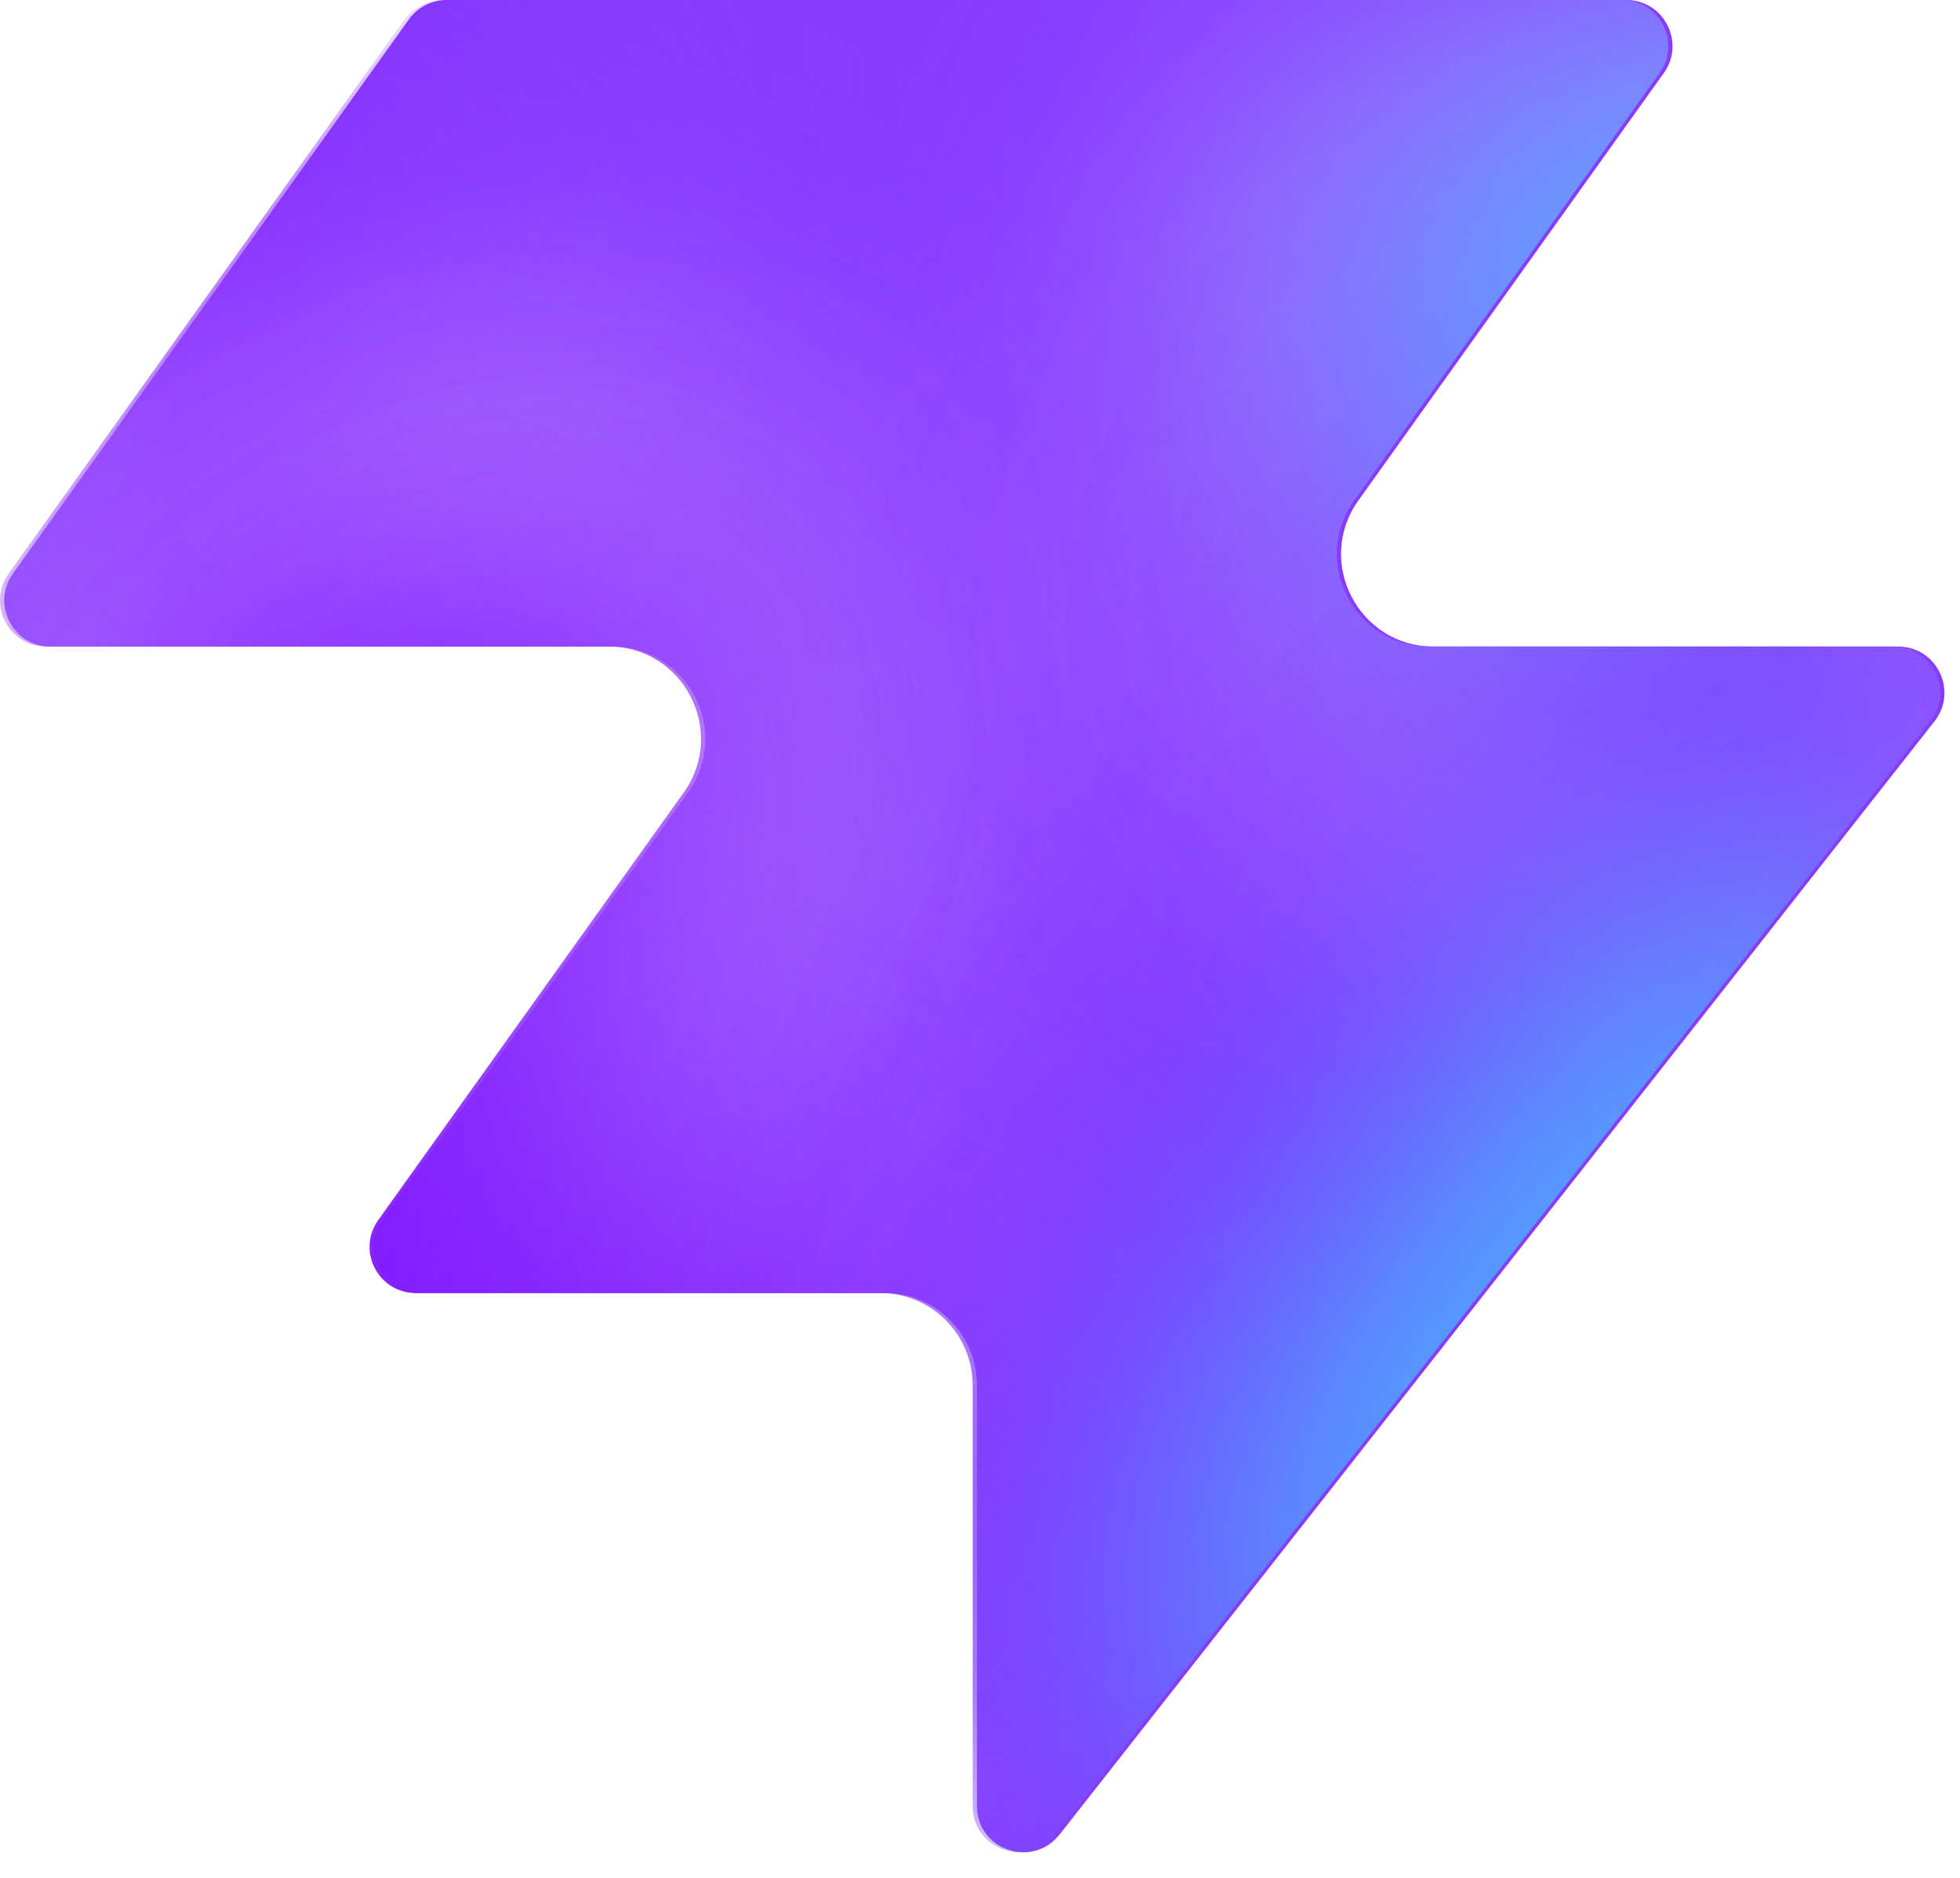
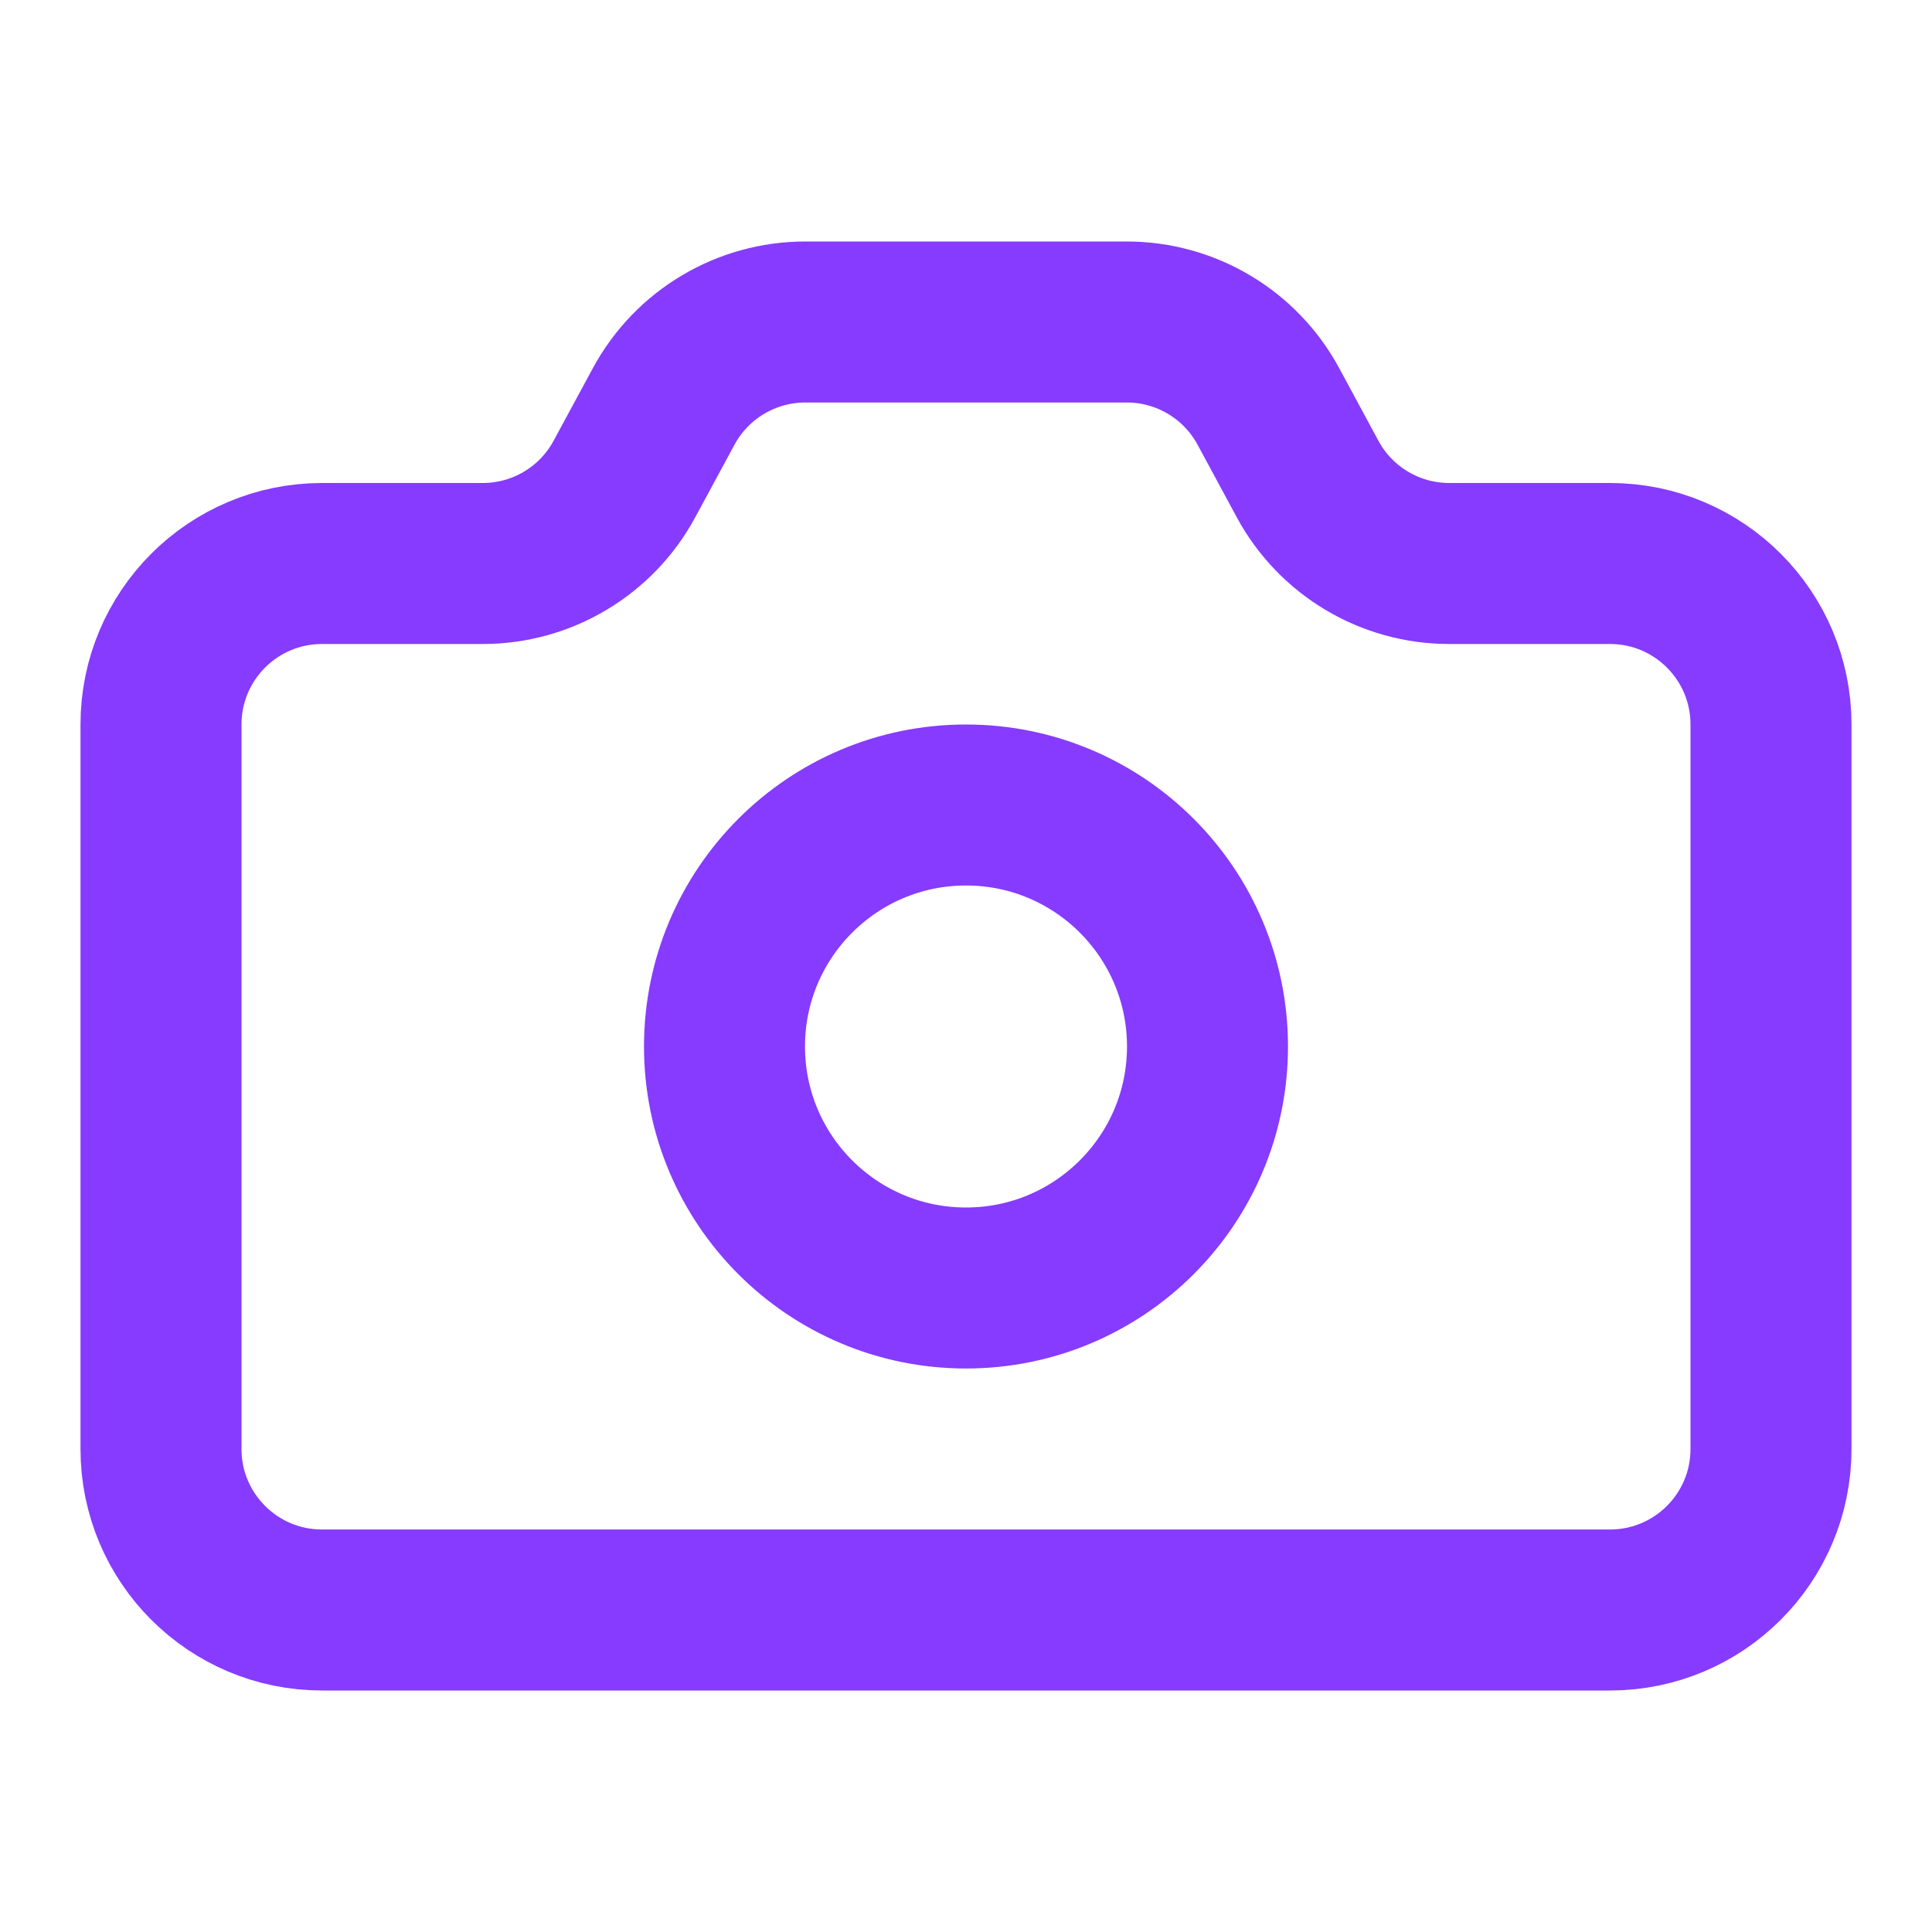
- <svg xmlns="http://www.w3.org/2000/svg" width="48" height="46" fill="none" viewBox="0 0 48 46">
-   <path fill="#863bff" d="M25.946 44.938c-.664.845-2.021.375-2.021-.698V33.937a2.26 2.26 0 0 0-2.262-2.262H10.287c-.92 0-1.456-1.04-.92-1.788l7.48-10.471c1.07-1.497 0-3.578-1.842-3.578H1.237c-.92 0-1.456-1.04-.92-1.788L10.013.474c.214-.297.556-.474.92-.474h28.894c.92 0 1.456 1.04.92 1.788l-7.48 10.471c-1.07 1.498 0 3.579 1.842 3.579h11.377c.943 0 1.473 1.088.89 1.83L25.947 44.94z" style="fill:#863bff;fill:color(display-p3 .525 .23 1);fill-opacity:1" />
-   <mask id="a" width="48" height="46" x="0" y="0" maskUnits="userSpaceOnUse" style="mask-type:alpha">
-     <path fill="#000" d="M25.842 44.938c-.664.844-2.021.375-2.021-.698V33.937a2.26 2.26 0 0 0-2.262-2.262H10.183c-.92 0-1.456-1.04-.92-1.788l7.48-10.471c1.07-1.498 0-3.579-1.842-3.579H1.133c-.92 0-1.456-1.04-.92-1.787L9.91.473c.214-.297.556-.474.92-.474h28.894c.92 0 1.456 1.04.92 1.788l-7.48 10.471c-1.07 1.498 0 3.578 1.842 3.578h11.377c.943 0 1.473 1.088.89 1.832L25.843 44.94z" style="fill:#000;fill-opacity:1" />
-   </mask>
-   <g mask="url(#a)">
-     <g filter="url(#b)">
-       <ellipse cx="5.508" cy="14.704" fill="#ede6ff" rx="5.508" ry="14.704" style="fill:#ede6ff;fill:color(display-p3 .927 .903 1);fill-opacity:1" transform="matrix(.00324 1 1 -.00324 -4.47 31.516)" />
-     </g>
-     <g filter="url(#c)">
-       <ellipse cx="10.399" cy="29.851" fill="#ede6ff" rx="10.399" ry="29.851" style="fill:#ede6ff;fill:color(display-p3 .927 .903 1);fill-opacity:1" transform="matrix(.00324 1 1 -.00324 -39.328 7.883)" />
-     </g>
-     <g filter="url(#d)">
-       <ellipse cx="5.508" cy="30.487" fill="#7e14ff" rx="5.508" ry="30.487" style="fill:#7e14ff;fill:color(display-p3 .492 .077 1);fill-opacity:1" transform="rotate(89.814 -25.913 -14.639)scale(1 -1)" />
-     </g>
-     <g filter="url(#e)">
-       <ellipse cx="5.508" cy="30.599" fill="#7e14ff" rx="5.508" ry="30.599" style="fill:#7e14ff;fill:color(display-p3 .492 .077 1);fill-opacity:1" transform="rotate(89.814 -32.644 -3.334)scale(1 -1)" />
-     </g>
-     <g filter="url(#f)">
-       <ellipse cx="5.508" cy="30.599" fill="#7e14ff" rx="5.508" ry="30.599" style="fill:#7e14ff;fill:color(display-p3 .492 .077 1);fill-opacity:1" transform="matrix(.00324 1 1 -.00324 -34.34 30.47)" />
-     </g>
-     <g filter="url(#g)">
-       <ellipse cx="14.072" cy="22.078" fill="#ede6ff" rx="14.072" ry="22.078" style="fill:#ede6ff;fill:color(display-p3 .927 .903 1);fill-opacity:1" transform="rotate(93.35 24.506 48.493)scale(-1 1)" />
-     </g>
-     <g filter="url(#h)">
-       <ellipse cx="3.47" cy="21.501" fill="#7e14ff" rx="3.47" ry="21.501" style="fill:#7e14ff;fill:color(display-p3 .492 .077 1);fill-opacity:1" transform="rotate(89.009 28.708 47.59)scale(-1 1)" />
-     </g>
-     <g filter="url(#i)">
-       <ellipse cx="3.47" cy="21.501" fill="#7e14ff" rx="3.47" ry="21.501" style="fill:#7e14ff;fill:color(display-p3 .492 .077 1);fill-opacity:1" transform="rotate(89.009 28.708 47.59)scale(-1 1)" />
-     </g>
-     <g filter="url(#j)">
-       <ellipse cx=".387" cy="8.972" fill="#7e14ff" rx="4.407" ry="29.108" style="fill:#7e14ff;fill:color(display-p3 .492 .077 1);fill-opacity:1" transform="rotate(39.51 .387 8.972)" />
-     </g>
-     <g filter="url(#k)">
-       <ellipse cx="47.523" cy="-6.092" fill="#7e14ff" rx="4.407" ry="29.108" style="fill:#7e14ff;fill:color(display-p3 .492 .077 1);fill-opacity:1" transform="rotate(37.892 47.523 -6.092)" />
-     </g>
-     <g filter="url(#l)">
-       <ellipse cx="41.412" cy="6.333" fill="#47bfff" rx="5.971" ry="9.665" style="fill:#47bfff;fill:color(display-p3 .28 .748 1);fill-opacity:1" transform="rotate(37.892 41.412 6.333)" />
-     </g>
-     <g filter="url(#m)">
-       <ellipse cx="-1.879" cy="38.332" fill="#7e14ff" rx="4.407" ry="29.108" style="fill:#7e14ff;fill:color(display-p3 .492 .077 1);fill-opacity:1" transform="rotate(37.892 -1.88 38.332)" />
-     </g>
-     <g filter="url(#n)">
-       <ellipse cx="-1.879" cy="38.332" fill="#7e14ff" rx="4.407" ry="29.108" style="fill:#7e14ff;fill:color(display-p3 .492 .077 1);fill-opacity:1" transform="rotate(37.892 -1.88 38.332)" />
-     </g>
-     <g filter="url(#o)">
-       <ellipse cx="35.651" cy="29.907" fill="#7e14ff" rx="4.407" ry="29.108" style="fill:#7e14ff;fill:color(display-p3 .492 .077 1);fill-opacity:1" transform="rotate(37.892 35.651 29.907)" />
-     </g>
-     <g filter="url(#p)">
-       <ellipse cx="38.418" cy="32.4" fill="#47bfff" rx="5.971" ry="15.297" style="fill:#47bfff;fill:color(display-p3 .28 .748 1);fill-opacity:1" transform="rotate(37.892 38.418 32.4)" />
-     </g>
-   </g>
-   <defs>
-     <filter id="b" width="60.045" height="41.654" x="-19.77" y="16.149" color-interpolation-filters="sRGB" filterUnits="userSpaceOnUse">
-       <feFlood flood-opacity="0" result="BackgroundImageFix" />
-       <feBlend in="SourceGraphic" in2="BackgroundImageFix" result="shape" />
-       <feGaussianBlur result="effect1_foregroundBlur_2002_17158" stdDeviation="7.659" />
-     </filter>
-     <filter id="c" width="90.34" height="51.437" x="-54.613" y="-7.533" color-interpolation-filters="sRGB" filterUnits="userSpaceOnUse">
-       <feFlood flood-opacity="0" result="BackgroundImageFix" />
-       <feBlend in="SourceGraphic" in2="BackgroundImageFix" result="shape" />
-       <feGaussianBlur result="effect1_foregroundBlur_2002_17158" stdDeviation="7.659" />
-     </filter>
-     <filter id="d" width="79.355" height="29.4" x="-49.64" y="2.03" color-interpolation-filters="sRGB" filterUnits="userSpaceOnUse">
-       <feFlood flood-opacity="0" result="BackgroundImageFix" />
-       <feBlend in="SourceGraphic" in2="BackgroundImageFix" result="shape" />
-       <feGaussianBlur result="effect1_foregroundBlur_2002_17158" stdDeviation="4.596" />
-     </filter>
-     <filter id="e" width="79.579" height="29.4" x="-45.045" y="20.029" color-interpolation-filters="sRGB" filterUnits="userSpaceOnUse">
-       <feFlood flood-opacity="0" result="BackgroundImageFix" />
-       <feBlend in="SourceGraphic" in2="BackgroundImageFix" result="shape" />
-       <feGaussianBlur result="effect1_foregroundBlur_2002_17158" stdDeviation="4.596" />
-     </filter>
-     <filter id="f" width="79.579" height="29.4" x="-43.513" y="21.178" color-interpolation-filters="sRGB" filterUnits="userSpaceOnUse">
-       <feFlood flood-opacity="0" result="BackgroundImageFix" />
-       <feBlend in="SourceGraphic" in2="BackgroundImageFix" result="shape" />
-       <feGaussianBlur result="effect1_foregroundBlur_2002_17158" stdDeviation="4.596" />
-     </filter>
-     <filter id="g" width="74.749" height="58.852" x="15.756" y="-17.901" color-interpolation-filters="sRGB" filterUnits="userSpaceOnUse">
-       <feFlood flood-opacity="0" result="BackgroundImageFix" />
-       <feBlend in="SourceGraphic" in2="BackgroundImageFix" result="shape" />
-       <feGaussianBlur result="effect1_foregroundBlur_2002_17158" stdDeviation="7.659" />
-     </filter>
-     <filter id="h" width="61.377" height="25.362" x="23.548" y="2.284" color-interpolation-filters="sRGB" filterUnits="userSpaceOnUse">
-       <feFlood flood-opacity="0" result="BackgroundImageFix" />
-       <feBlend in="SourceGraphic" in2="BackgroundImageFix" result="shape" />
-       <feGaussianBlur result="effect1_foregroundBlur_2002_17158" stdDeviation="4.596" />
-     </filter>
-     <filter id="i" width="61.377" height="25.362" x="23.548" y="2.284" color-interpolation-filters="sRGB" filterUnits="userSpaceOnUse">
-       <feFlood flood-opacity="0" result="BackgroundImageFix" />
-       <feBlend in="SourceGraphic" in2="BackgroundImageFix" result="shape" />
-       <feGaussianBlur result="effect1_foregroundBlur_2002_17158" stdDeviation="4.596" />
-     </filter>
-     <filter id="j" width="56.045" height="63.649" x="-27.636" y="-22.853" color-interpolation-filters="sRGB" filterUnits="userSpaceOnUse">
-       <feFlood flood-opacity="0" result="BackgroundImageFix" />
-       <feBlend in="SourceGraphic" in2="BackgroundImageFix" result="shape" />
-       <feGaussianBlur result="effect1_foregroundBlur_2002_17158" stdDeviation="4.596" />
-     </filter>
-     <filter id="k" width="54.814" height="64.646" x="20.116" y="-38.415" color-interpolation-filters="sRGB" filterUnits="userSpaceOnUse">
-       <feFlood flood-opacity="0" result="BackgroundImageFix" />
-       <feBlend in="SourceGraphic" in2="BackgroundImageFix" result="shape" />
-       <feGaussianBlur result="effect1_foregroundBlur_2002_17158" stdDeviation="4.596" />
-     </filter>
-     <filter id="l" width="33.541" height="35.313" x="24.641" y="-11.323" color-interpolation-filters="sRGB" filterUnits="userSpaceOnUse">
-       <feFlood flood-opacity="0" result="BackgroundImageFix" />
-       <feBlend in="SourceGraphic" in2="BackgroundImageFix" result="shape" />
-       <feGaussianBlur result="effect1_foregroundBlur_2002_17158" stdDeviation="4.596" />
-     </filter>
-     <filter id="m" width="54.814" height="64.646" x="-29.286" y="6.009" color-interpolation-filters="sRGB" filterUnits="userSpaceOnUse">
-       <feFlood flood-opacity="0" result="BackgroundImageFix" />
-       <feBlend in="SourceGraphic" in2="BackgroundImageFix" result="shape" />
-       <feGaussianBlur result="effect1_foregroundBlur_2002_17158" stdDeviation="4.596" />
-     </filter>
-     <filter id="n" width="54.814" height="64.646" x="-29.286" y="6.009" color-interpolation-filters="sRGB" filterUnits="userSpaceOnUse">
-       <feFlood flood-opacity="0" result="BackgroundImageFix" />
-       <feBlend in="SourceGraphic" in2="BackgroundImageFix" result="shape" />
-       <feGaussianBlur result="effect1_foregroundBlur_2002_17158" stdDeviation="4.596" />
-     </filter>
-     <filter id="o" width="54.814" height="64.646" x="8.244" y="-2.416" color-interpolation-filters="sRGB" filterUnits="userSpaceOnUse">
-       <feFlood flood-opacity="0" result="BackgroundImageFix" />
-       <feBlend in="SourceGraphic" in2="BackgroundImageFix" result="shape" />
-       <feGaussianBlur result="effect1_foregroundBlur_2002_17158" stdDeviation="4.596" />
-     </filter>
-     <filter id="p" width="39.409" height="43.623" x="18.713" y="10.588" color-interpolation-filters="sRGB" filterUnits="userSpaceOnUse">
-       <feFlood flood-opacity="0" result="BackgroundImageFix" />
-       <feBlend in="SourceGraphic" in2="BackgroundImageFix" result="shape" />
-       <feGaussianBlur result="effect1_foregroundBlur_2002_17158" stdDeviation="4.596" />
-     </filter>
-   </defs>
+ <svg xmlns="http://www.w3.org/2000/svg" width="24" height="24" viewBox="0 0 24 24" fill="none" stroke="#863bff" stroke-width="2" stroke-linecap="round" stroke-linejoin="round">
+   <path d="M13.997 4a2 2 0 0 1 1.76 1.05l.486.9A2 2 0 0 0 18.003 7H20a2 2 0 0 1 2 2v9a2 2 0 0 1-2 2H4a2 2 0 0 1-2-2V9a2 2 0 0 1 2-2h1.997a2 2 0 0 0 1.759-1.048l.489-.904A2 2 0 0 1 10.004 4z" />
+   <circle cx="12" cy="13" r="3" />
</svg>
